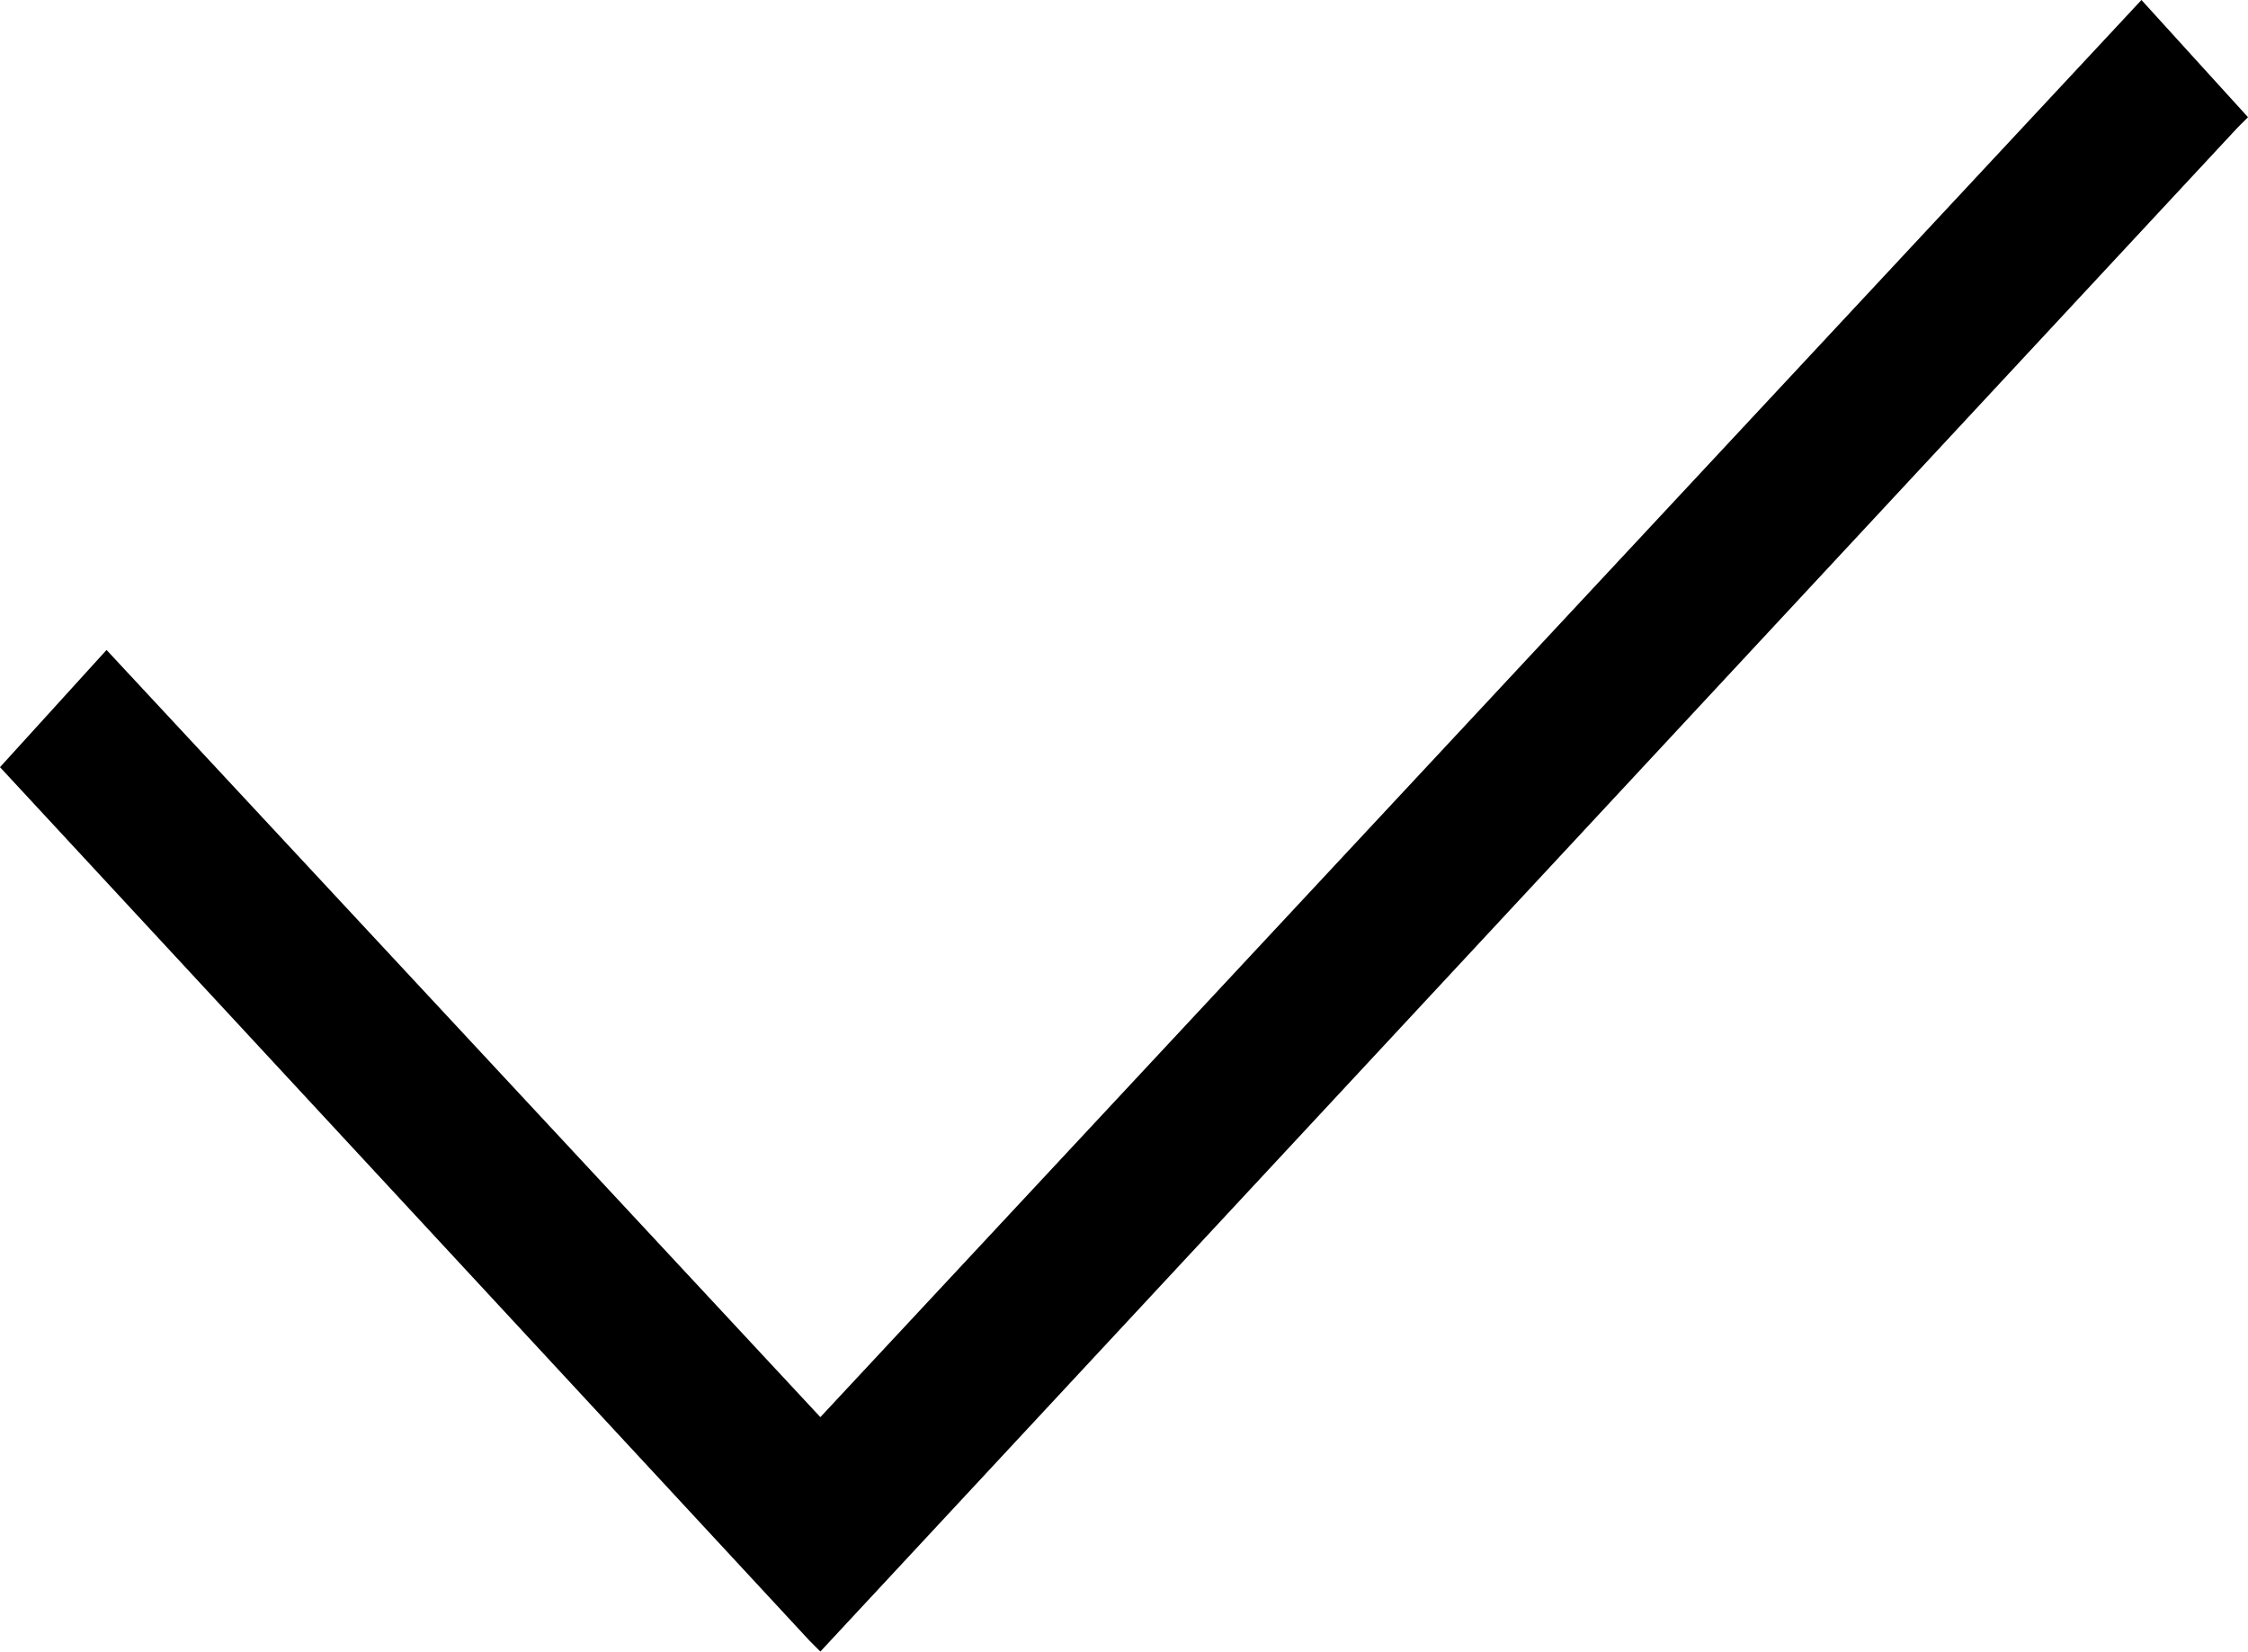
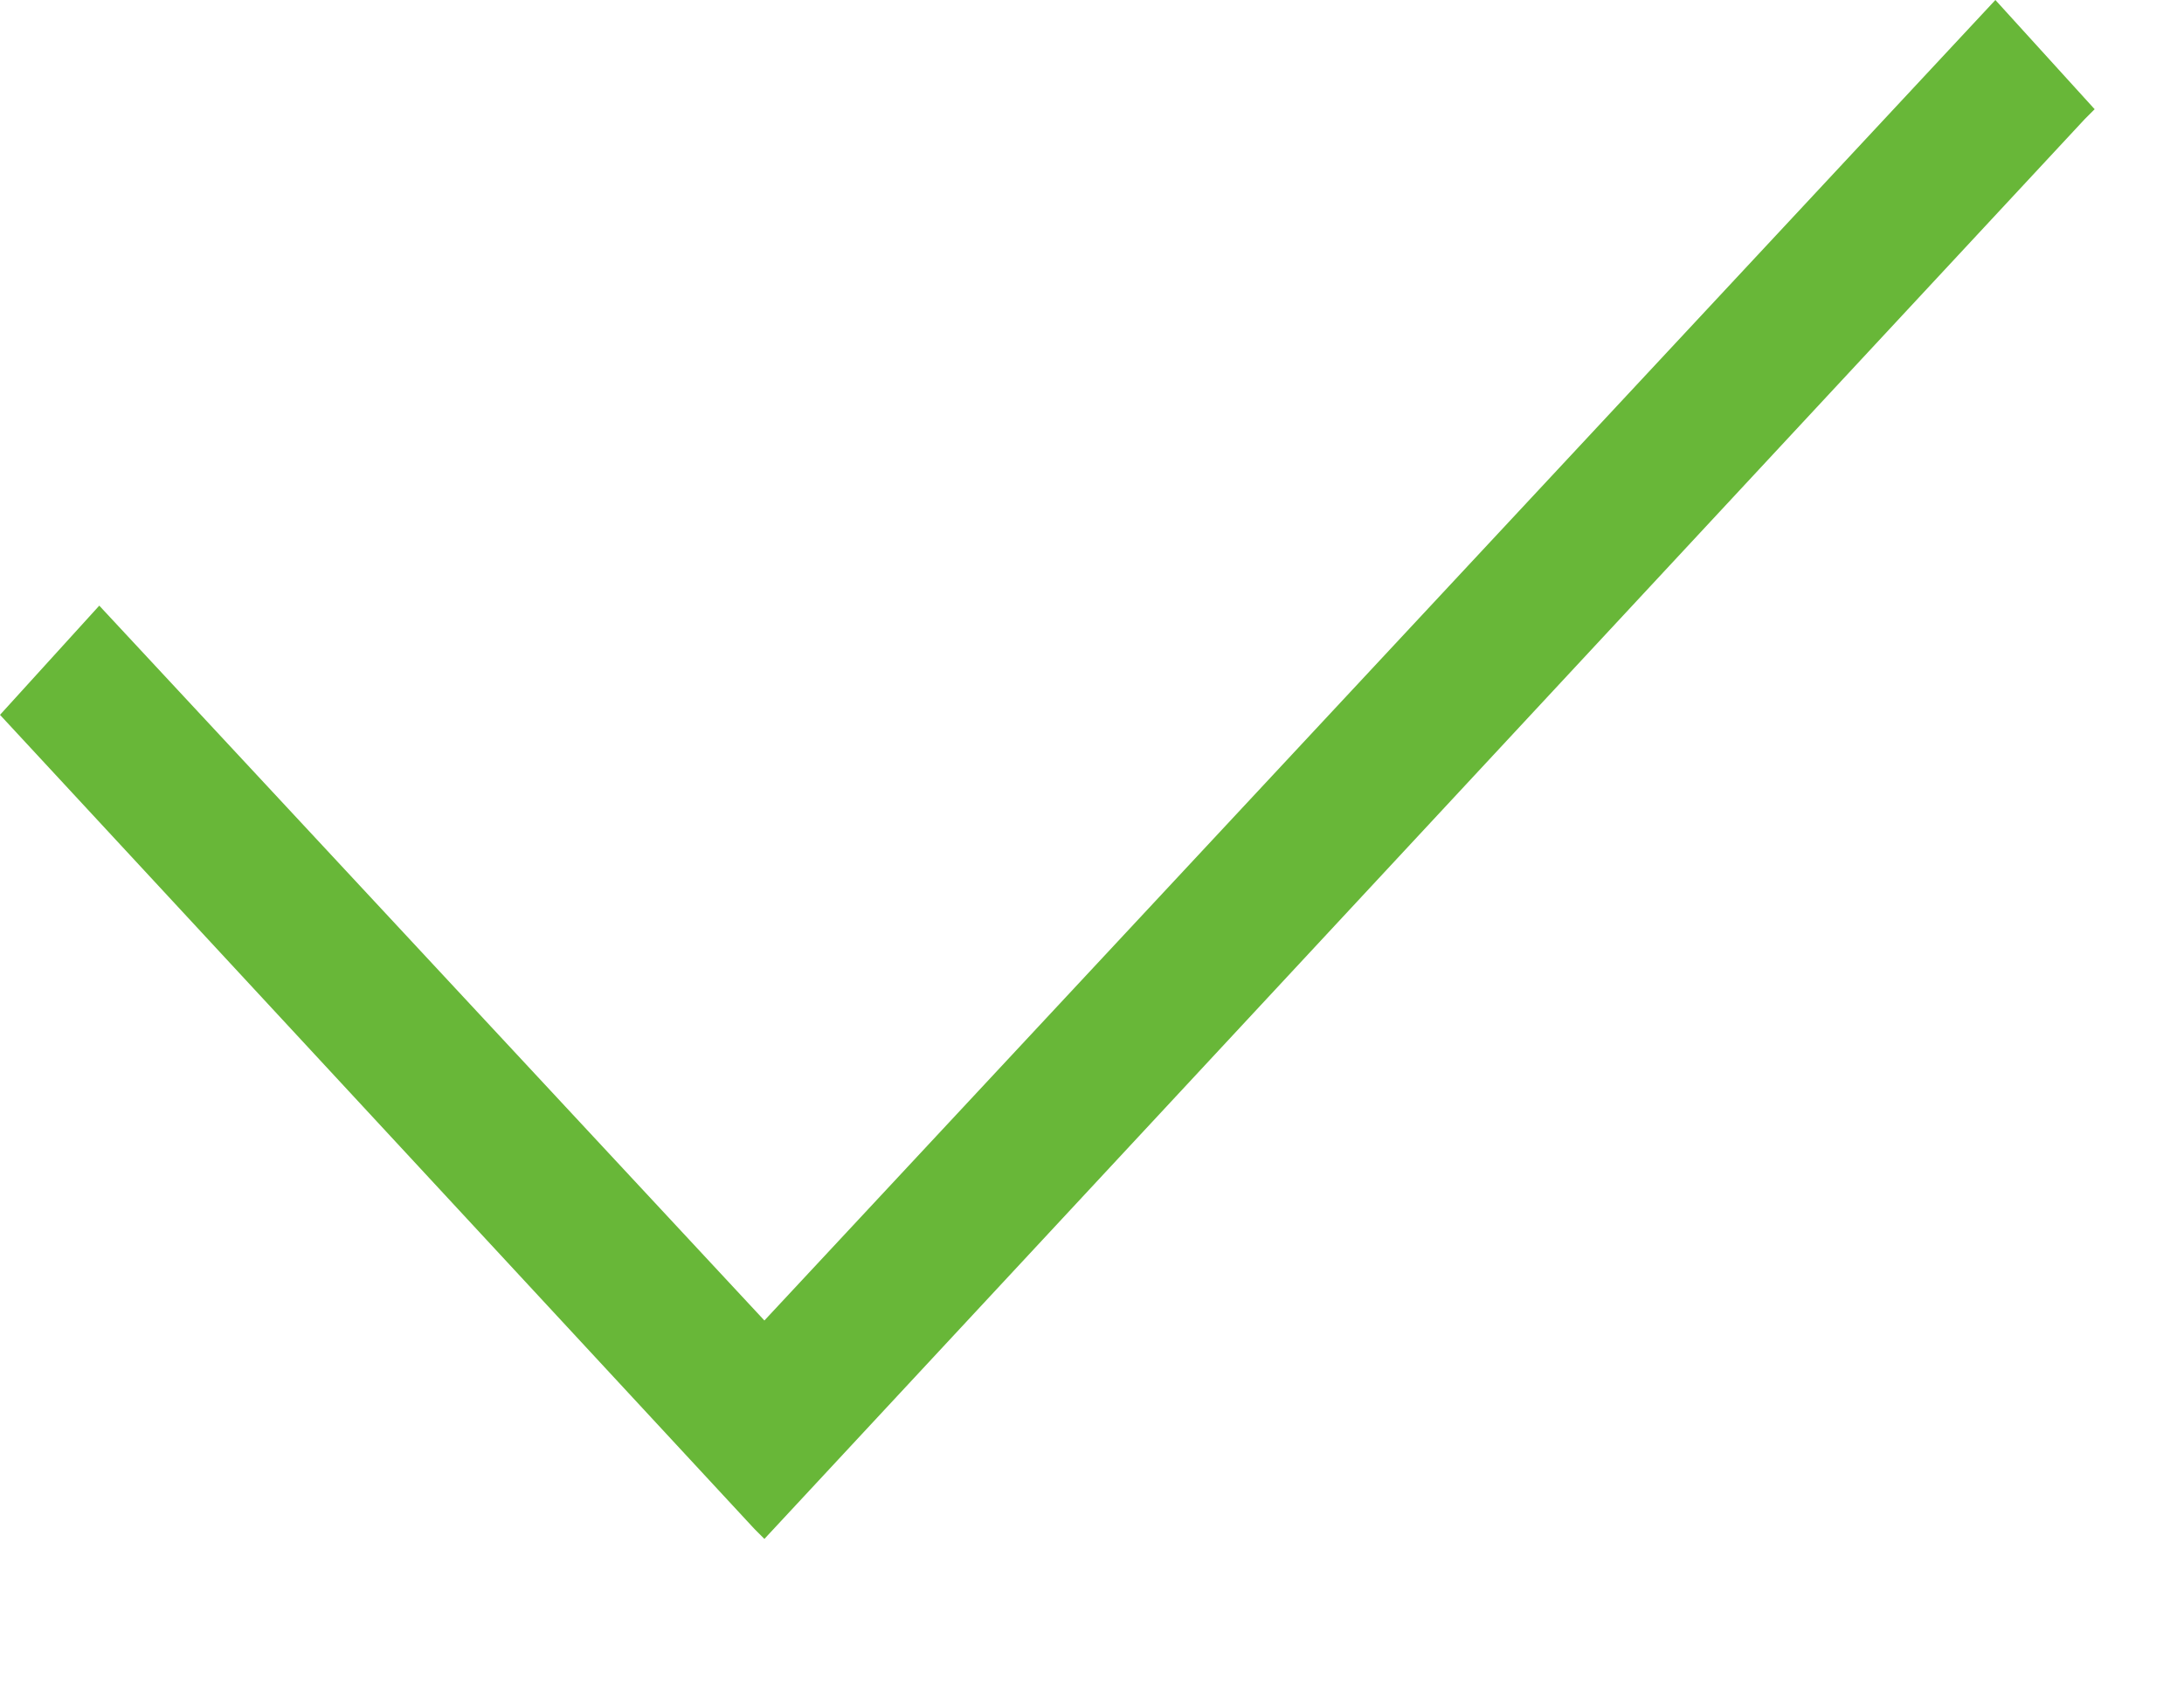
- <svg xmlns="http://www.w3.org/2000/svg" version="1.1" id="Layer_1" x="0px" y="0px" viewBox="0 0 21.1 15.5" style="enable-background:new 0 0 21.1 15.5;" xml:space="preserve">
+ <svg xmlns="http://www.w3.org/2000/svg" version="1.1" id="Layer_1" x="0px" y="0px" width="22" height="17" fill="#68b738" style="enable-background:new 0 0 21.1 15.5;" xml:space="preserve">
  <polygon points="20.1,0 7.7,13.3 1,6.1 0,7.2 7.6,15.4 7.7,15.5 21,1.2 21.1,1.1 " />
</svg>
